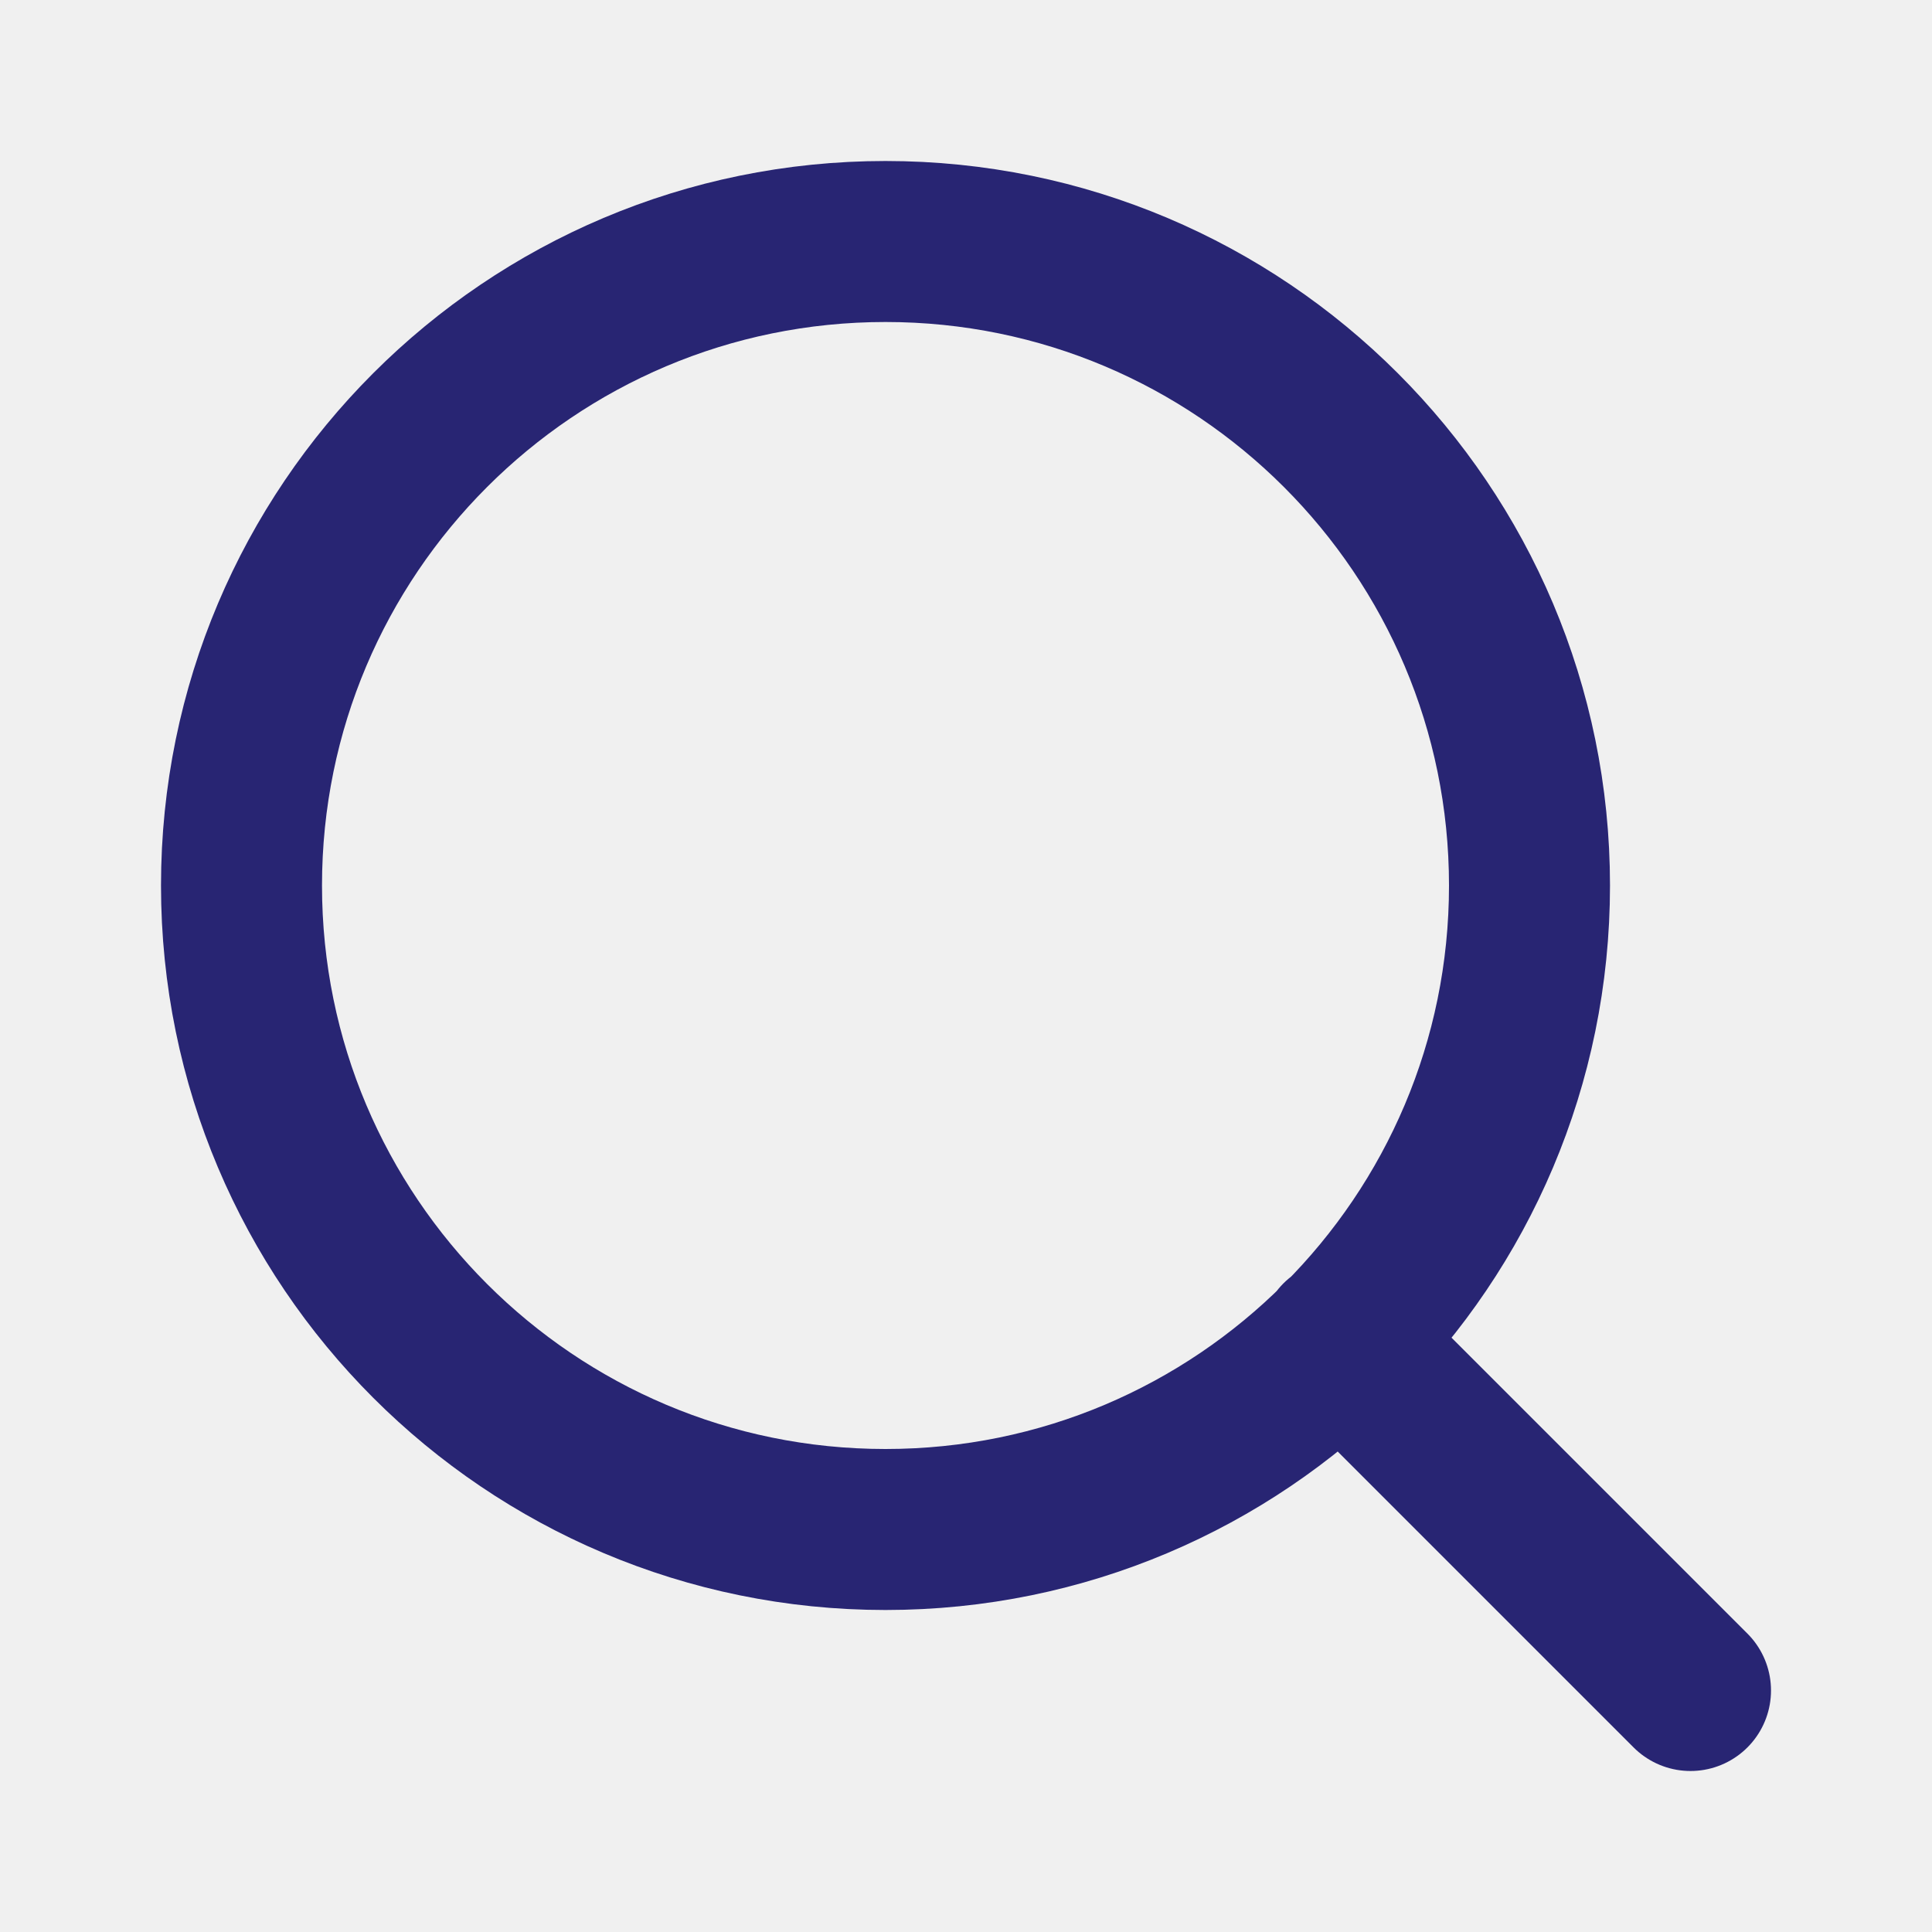
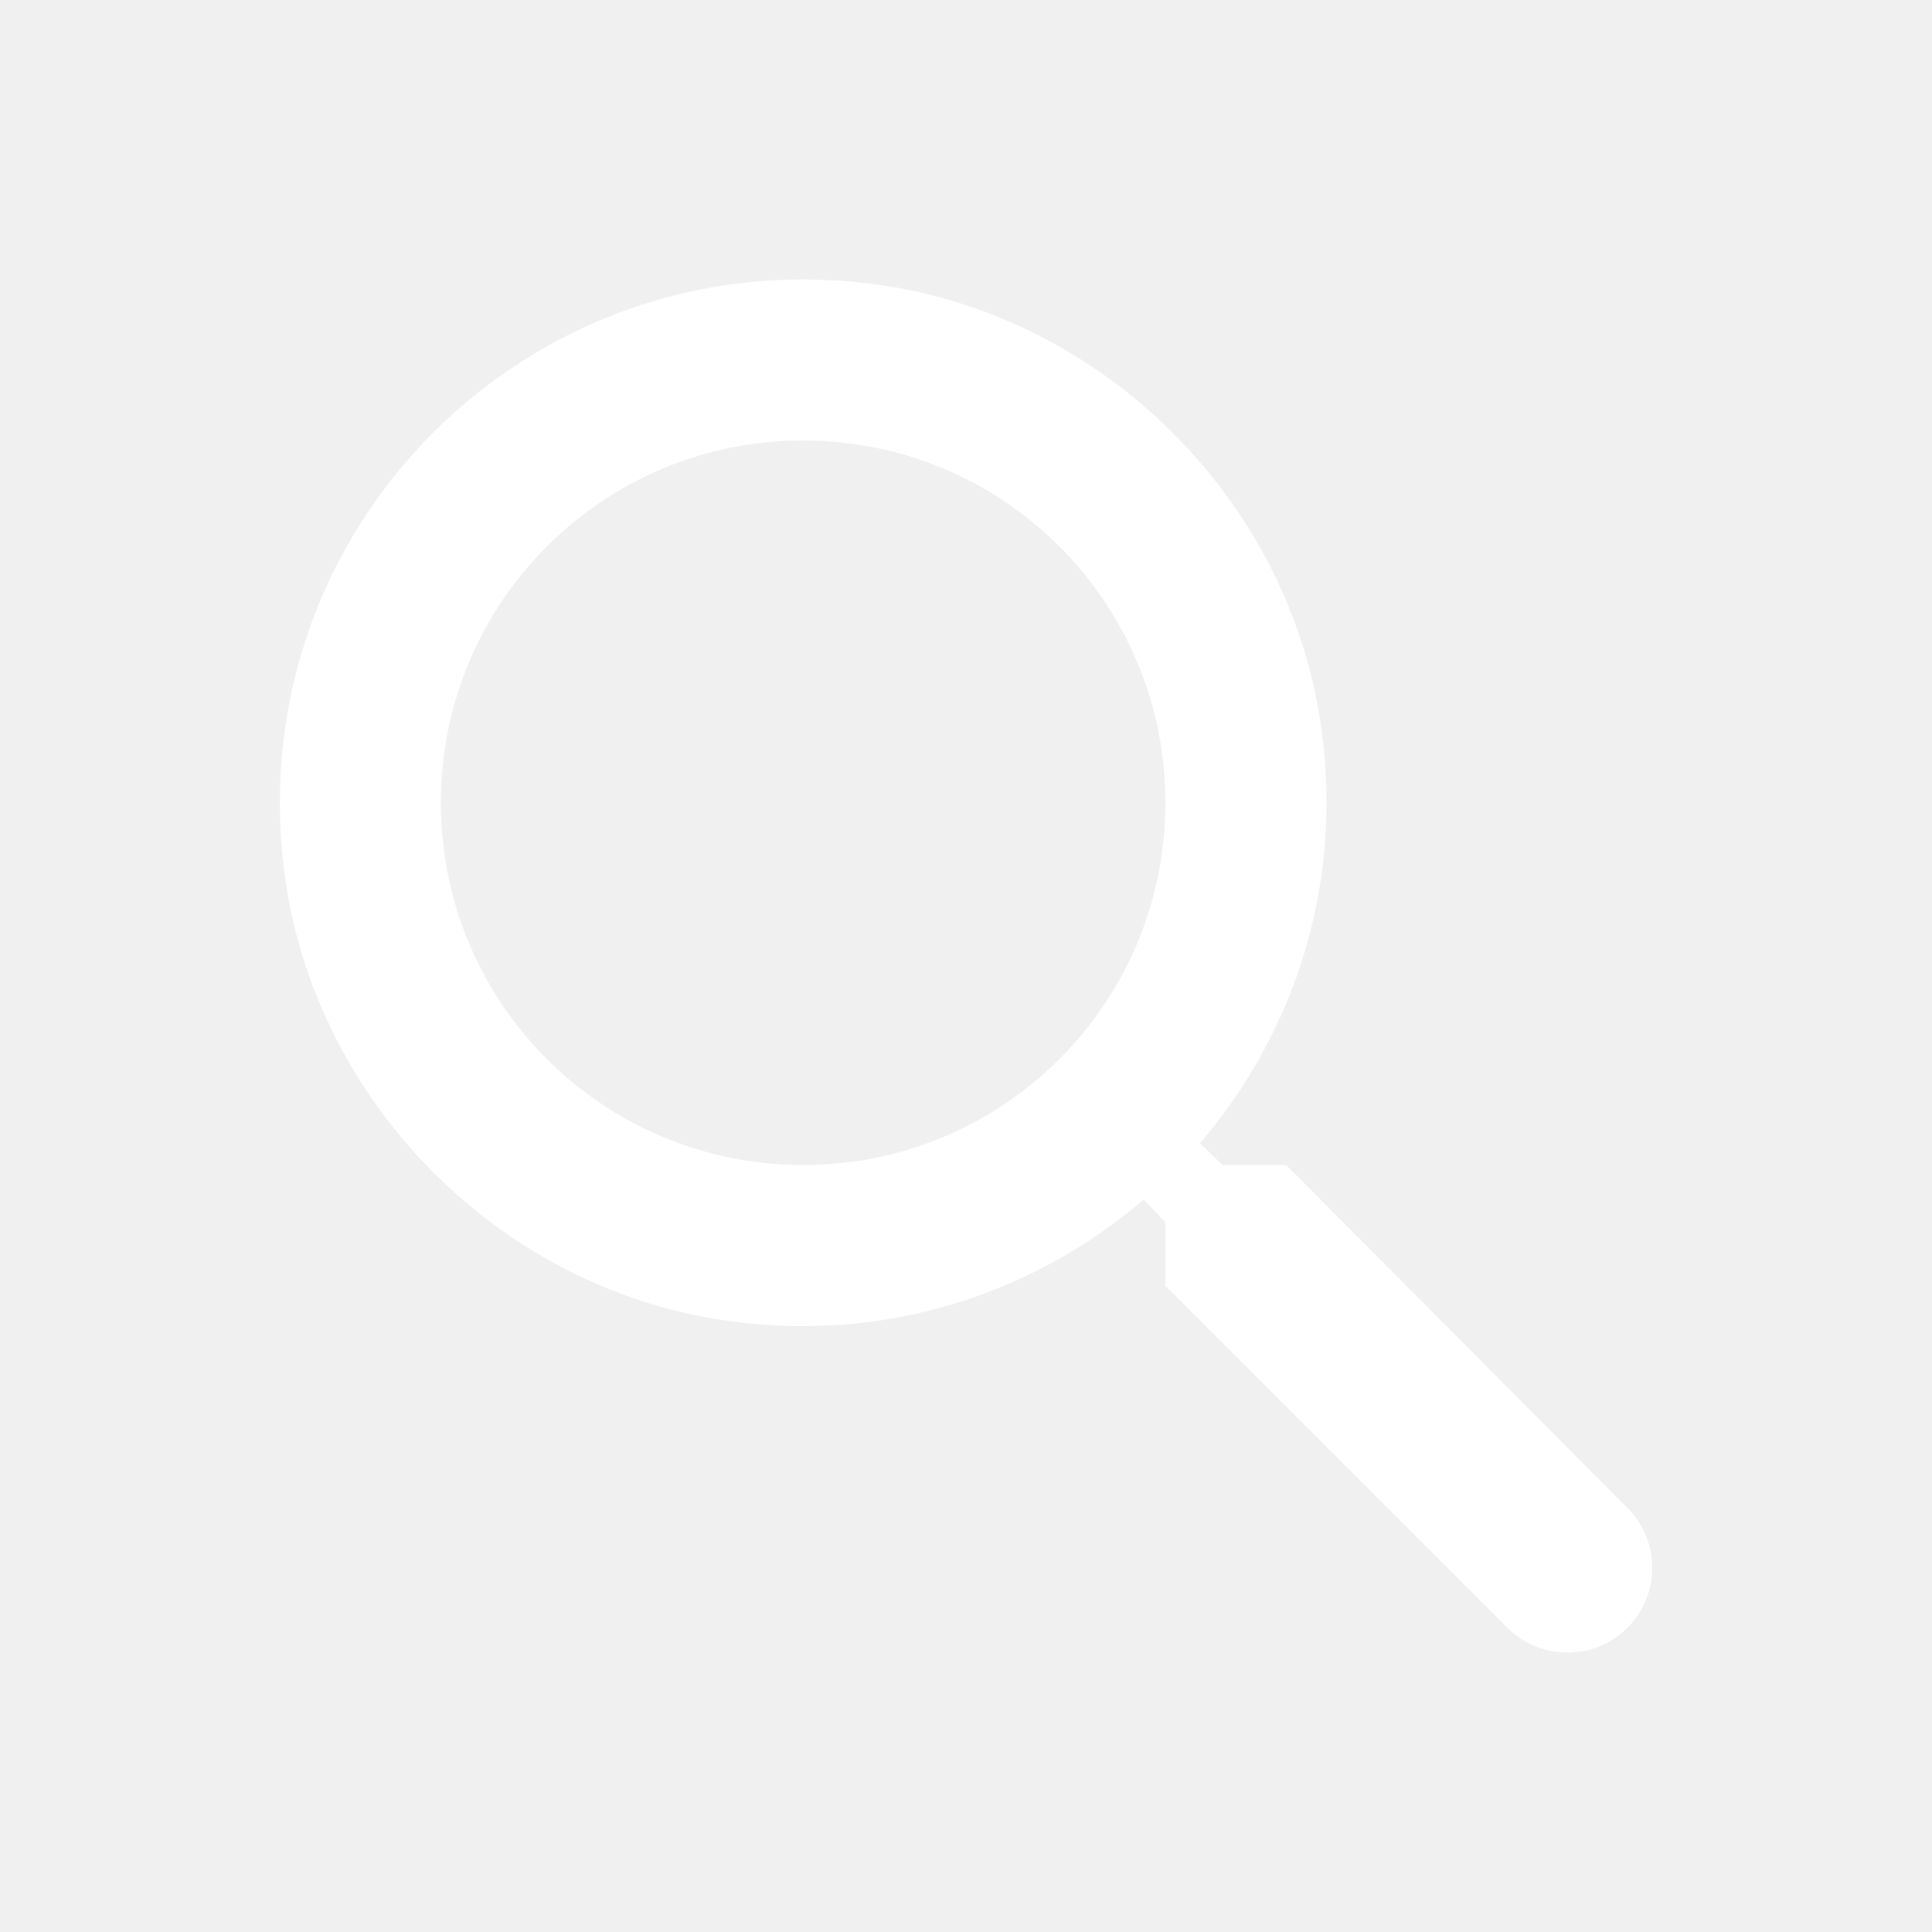
- <svg xmlns="http://www.w3.org/2000/svg" width="24" height="24" viewBox="0 0 24 24" fill="none">
-   <path d="M21 21L16.65 16.65M19 11C19 15.418 15.418 19 11 19C6.582 19 3 15.418 3 11C3 6.582 6.582 3 11 3C15.418 3 19 6.582 19 11Z" stroke="#282573" stroke-width="2" stroke-linecap="round" stroke-linejoin="round" />
+ <svg xmlns="http://www.w3.org/2000/svg" width="20" height="20" viewBox="0 0 20 20" fill="none">
+   <path d="M13.314 12.06H12.655L12.422 11.835C13.422 10.668 13.939 9.076 13.655 7.385C13.264 5.068 11.33 3.218 8.997 2.935C5.472 2.501 2.505 5.468 2.939 8.993C3.222 11.326 5.072 13.26 7.389 13.651C9.08 13.935 10.672 13.418 11.839 12.418L12.064 12.651V13.31L15.605 16.851C15.947 17.193 16.505 17.193 16.847 16.851C17.189 16.51 17.189 15.951 16.847 15.61L13.314 12.06ZM8.314 12.06C6.239 12.06 4.564 10.385 4.564 8.31C4.564 6.235 6.239 4.56 8.314 4.56C10.389 4.56 12.064 6.235 12.064 8.31C12.064 10.385 10.389 12.06 8.314 12.06Z" fill="white" />
</svg>
